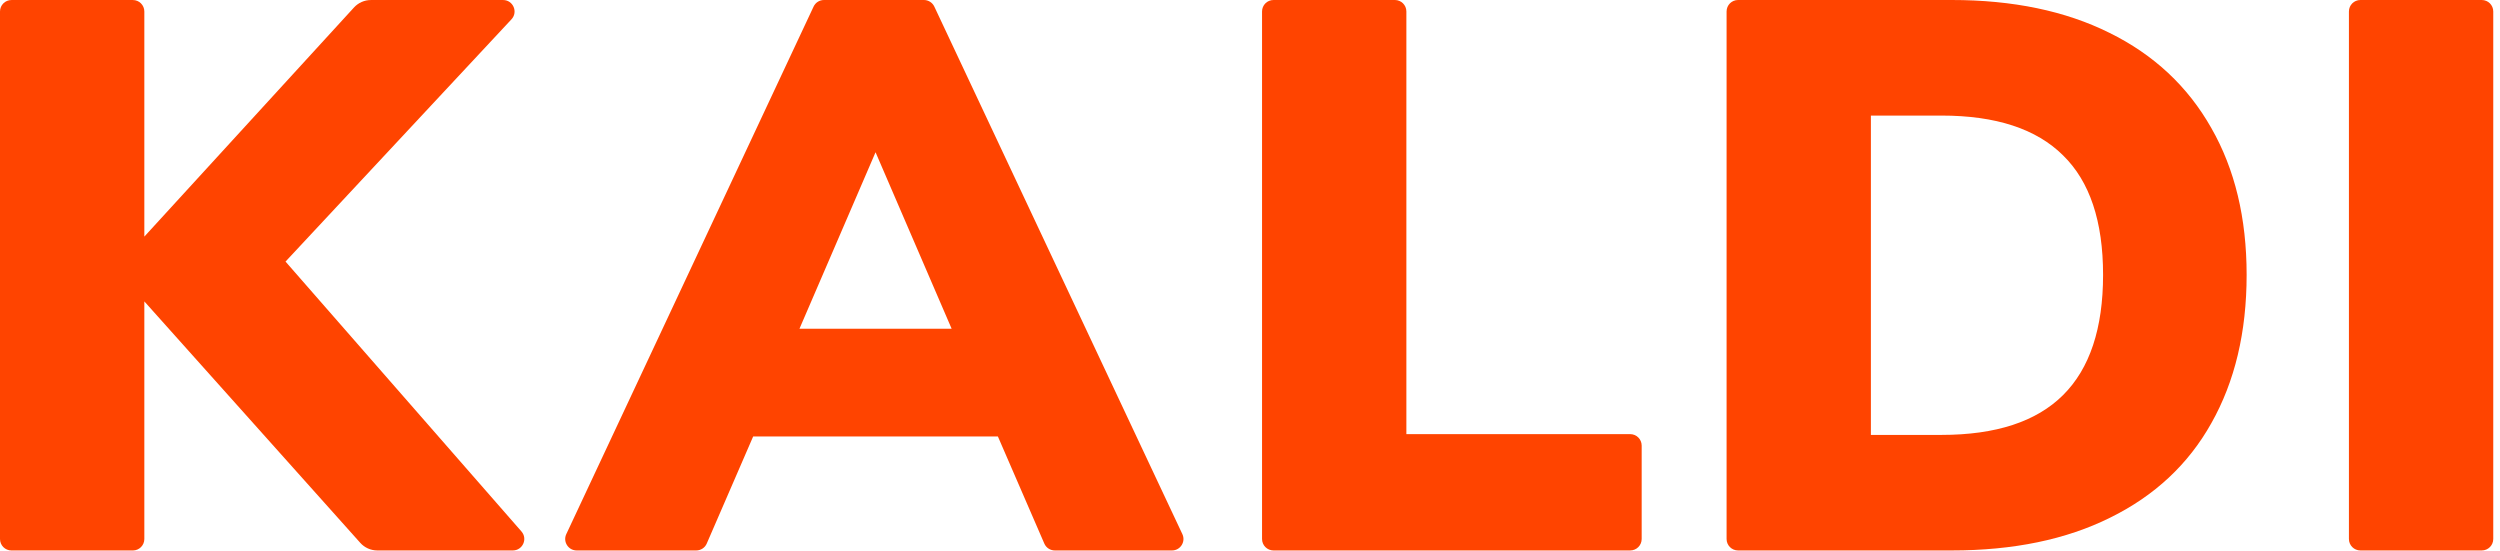
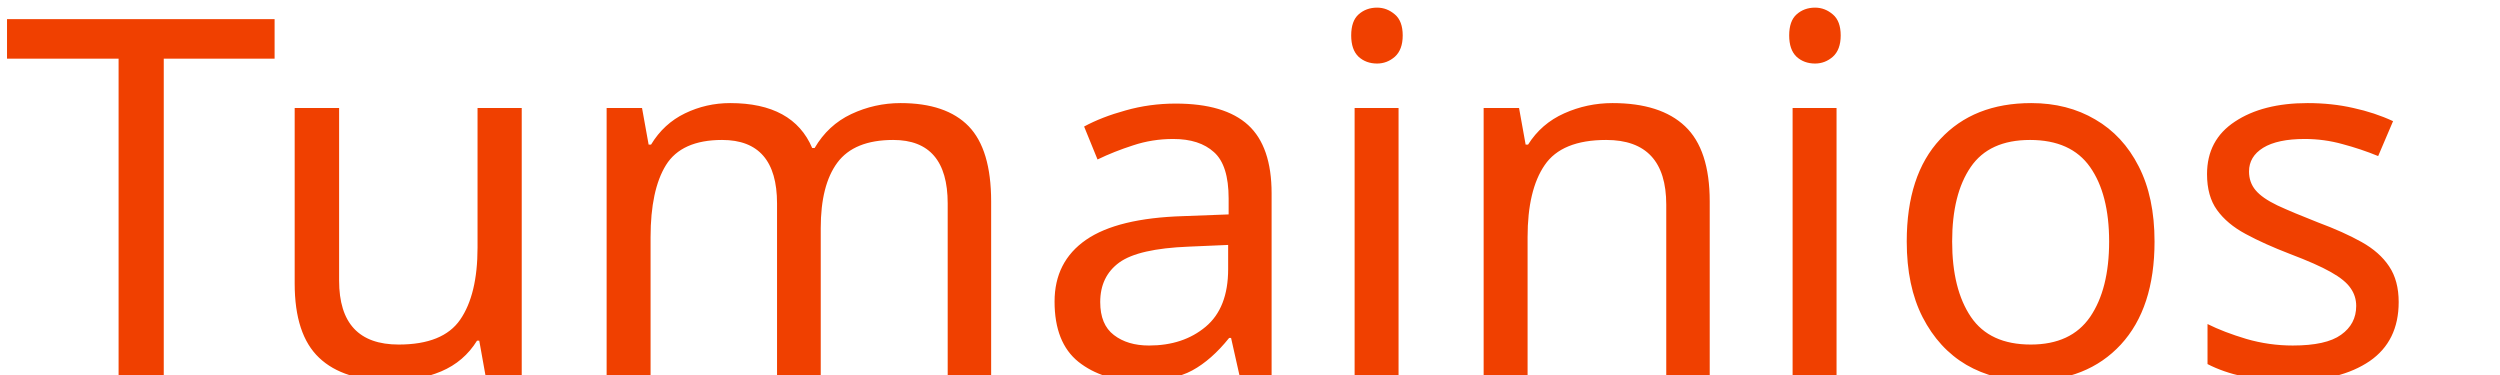
- <svg xmlns="http://www.w3.org/2000/svg" xmlns:xlink="http://www.w3.org/1999/xlink" viewBox="0 0 109 24">
-   <g transform="translate(-1470)">
-     <g style="mix-blend-mode:normal" transform="translate(1470)" fill="#f40">
-       <use xlink:href="#b" style="mix-blend-mode:normal" />
-       <use xlink:href="#c" style="mix-blend-mode:normal" />
-       <use xlink:href="#d" style="mix-blend-mode:normal" />
-       <use xlink:href="#e" style="mix-blend-mode:normal" />
-       <use xlink:href="#f" style="mix-blend-mode:normal" />
-     </g>
-   </g>
-   <defs>
-     <path id="b" d="M22.735 23.171c.283.323.053.829-.376.829h-5.907c-.285 0-.556-.121-.745-.333l-9.414-10.526v10.36c0 .276-.224.5-.5.5h-5.293c-.276 0-.5-.224-.5-.5v-23c0-.276.224-.5.5-.5h5.293c.276 0 .5.224.5.5v9.815l9.141-9.99c.19-.207.457-.325.738-.325h5.762c.437 0 .664.521.366.841l-9.851 10.563 10.287 11.767z" />
-     <path id="c" d="M45.991 24c-.199 0-.38-.118-.459-.301l-2.024-4.669h-10.67l-2.024 4.669c-.079.183-.259.301-.459.301h-5.212c-.366 0-.608-.381-.453-.712l10.782-23c.082-.176.259-.288.453-.288h4.358c.194 0 .37.112.453.287l10.815 23c.156.332-.086.713-.452.713h-5.108zm-11.135-9.668h6.635l-3.317-7.694-3.317 7.694z" />
-     <path id="d" d="M55.525 24c-.276 0-.5-.224-.5-.5v-23c0-.276.224-.5.5-.5h5.293c.276 0 .5.224.5.5v18.428h9.759c.276 0 .5.224.5.5v4.072c0 .276-.224.5-.5.5h-15.552z" />
-     <path id="e" d="M75.279.5c0-.276.224-.5.5-.5h9.315c2.667 0 4.959.477 6.874 1.43 1.938.953 3.42 2.338 4.446 4.153 1.026 1.793 1.539 3.926 1.539 6.4 0 2.496-.513 4.652-1.539 6.468-1.003 1.793-2.474 3.166-4.412 4.119-1.915.953-4.218 1.43-6.908 1.43h-9.315c-.276 0-.5-.224-.5-.5v-23zm9.37 18.462c2.371 0 4.138-.579 5.301-1.736 1.163-1.157 1.744-2.905 1.744-5.242 0-2.338-.581-4.074-1.744-5.209-1.163-1.157-2.93-1.736-5.301-1.736h-3.078v13.923h3.078z" />
-     <path id="f" d="M102.913 24c-.276 0-.5-.224-.5-.5v-23c0-.276.224-.5.5-.5h5.293c.276 0 .5.224.5.5v23c0 .276-.224.5-.5.5h-5.293z" />
+ <svg xmlns="http://www.w3.org/2000/svg" viewBox="0 0 160 24" version="1.1" id="svg905" width="160" height="24">
+   <defs id="defs903">
+     <path id="b" d="M 22.735,23.171 C 23.018,23.494 22.788,24 22.359,24 h -5.907 c -0.285,0 -0.556,-0.121 -0.745,-0.333 L 6.293,13.141 v 10.36 c 0,0.276 -0.224,0.5 -0.5,0.5 H 0.5 c -0.276,0 -0.5,-0.224 -0.5,-0.5 v -23 c 0,-0.276 0.224,-0.5 0.5,-0.5 h 5.293 c 0.276,0 0.5,0.224 0.5,0.5 v 9.815 l 9.141,-9.99 c 0.19,-0.207 0.457,-0.325 0.738,-0.325 h 5.762 c 0.437,0 0.664,0.521 0.366,0.841 l -9.851,10.563 10.287,11.767 z" />
+     <path id="c" d="m 45.991,24 c -0.199,0 -0.38,-0.118 -0.459,-0.301 L 43.508,19.03 h -10.67 l -2.024,4.669 C 30.735,23.882 30.555,24 30.355,24 h -5.212 c -0.366,0 -0.608,-0.381 -0.453,-0.712 l 10.782,-23 C 35.554,0.112 35.731,0 35.925,0 h 4.358 c 0.194,0 0.37,0.112 0.453,0.287 l 10.815,23 C 51.707,23.619 51.465,24 51.099,24 Z M 34.856,14.332 h 6.635 l -3.317,-7.694 -3.317,7.694 z" />
+     <path id="d" d="m 55.525,24 c -0.276,0 -0.5,-0.224 -0.5,-0.5 v -23 c 0,-0.276 0.224,-0.5 0.5,-0.5 h 5.293 c 0.276,0 0.5,0.224 0.5,0.5 v 18.428 h 9.759 c 0.276,0 0.5,0.224 0.5,0.5 V 23.5 c 0,0.276 -0.224,0.5 -0.5,0.5 z" />
+     <path id="e" d="m 75.279,0.5 c 0,-0.276 0.224,-0.5 0.5,-0.5 h 9.315 c 2.667,0 4.959,0.477 6.874,1.43 1.938,0.953 3.42,2.338 4.446,4.153 1.026,1.793 1.539,3.926 1.539,6.4 0,2.496 -0.513,4.652 -1.539,6.468 -1.003,1.793 -2.474,3.166 -4.412,4.119 C 90.087,23.523 87.784,24 85.094,24 h -9.315 c -0.276,0 -0.5,-0.224 -0.5,-0.5 z m 9.37,18.462 c 2.371,0 4.138,-0.579 5.301,-1.736 1.163,-1.157 1.744,-2.905 1.744,-5.242 C 91.694,9.646 91.113,7.91 89.95,6.775 88.787,5.618 87.02,5.039 84.649,5.039 h -3.078 v 13.923 z" />
+     <path id="f" d="m 102.913,24 c -0.276,0 -0.5,-0.224 -0.5,-0.5 v -23 c 0,-0.276 0.224,-0.5 0.5,-0.5 h 5.293 c 0.276,0 0.5,0.224 0.5,0.5 v 23 c 0,0.276 -0.224,0.5 -0.5,0.5 z" />
  </defs>
+   <text xml:space="preserve" style="font-style:normal;font-weight:normal;font-size:40px;line-height:1.25;font-family:sans-serif;letter-spacing:0px;word-spacing:0px;fill:#000000;fill-opacity:1;stroke:none" x="0.135" y="24.068" id="text913">
+     <tspan x="0.135" y="24.068" style="font-size:32px;fill:#f04000;fill-opacity:1" id="tspan915">Tumainios</tspan>
+   </text>
</svg>
